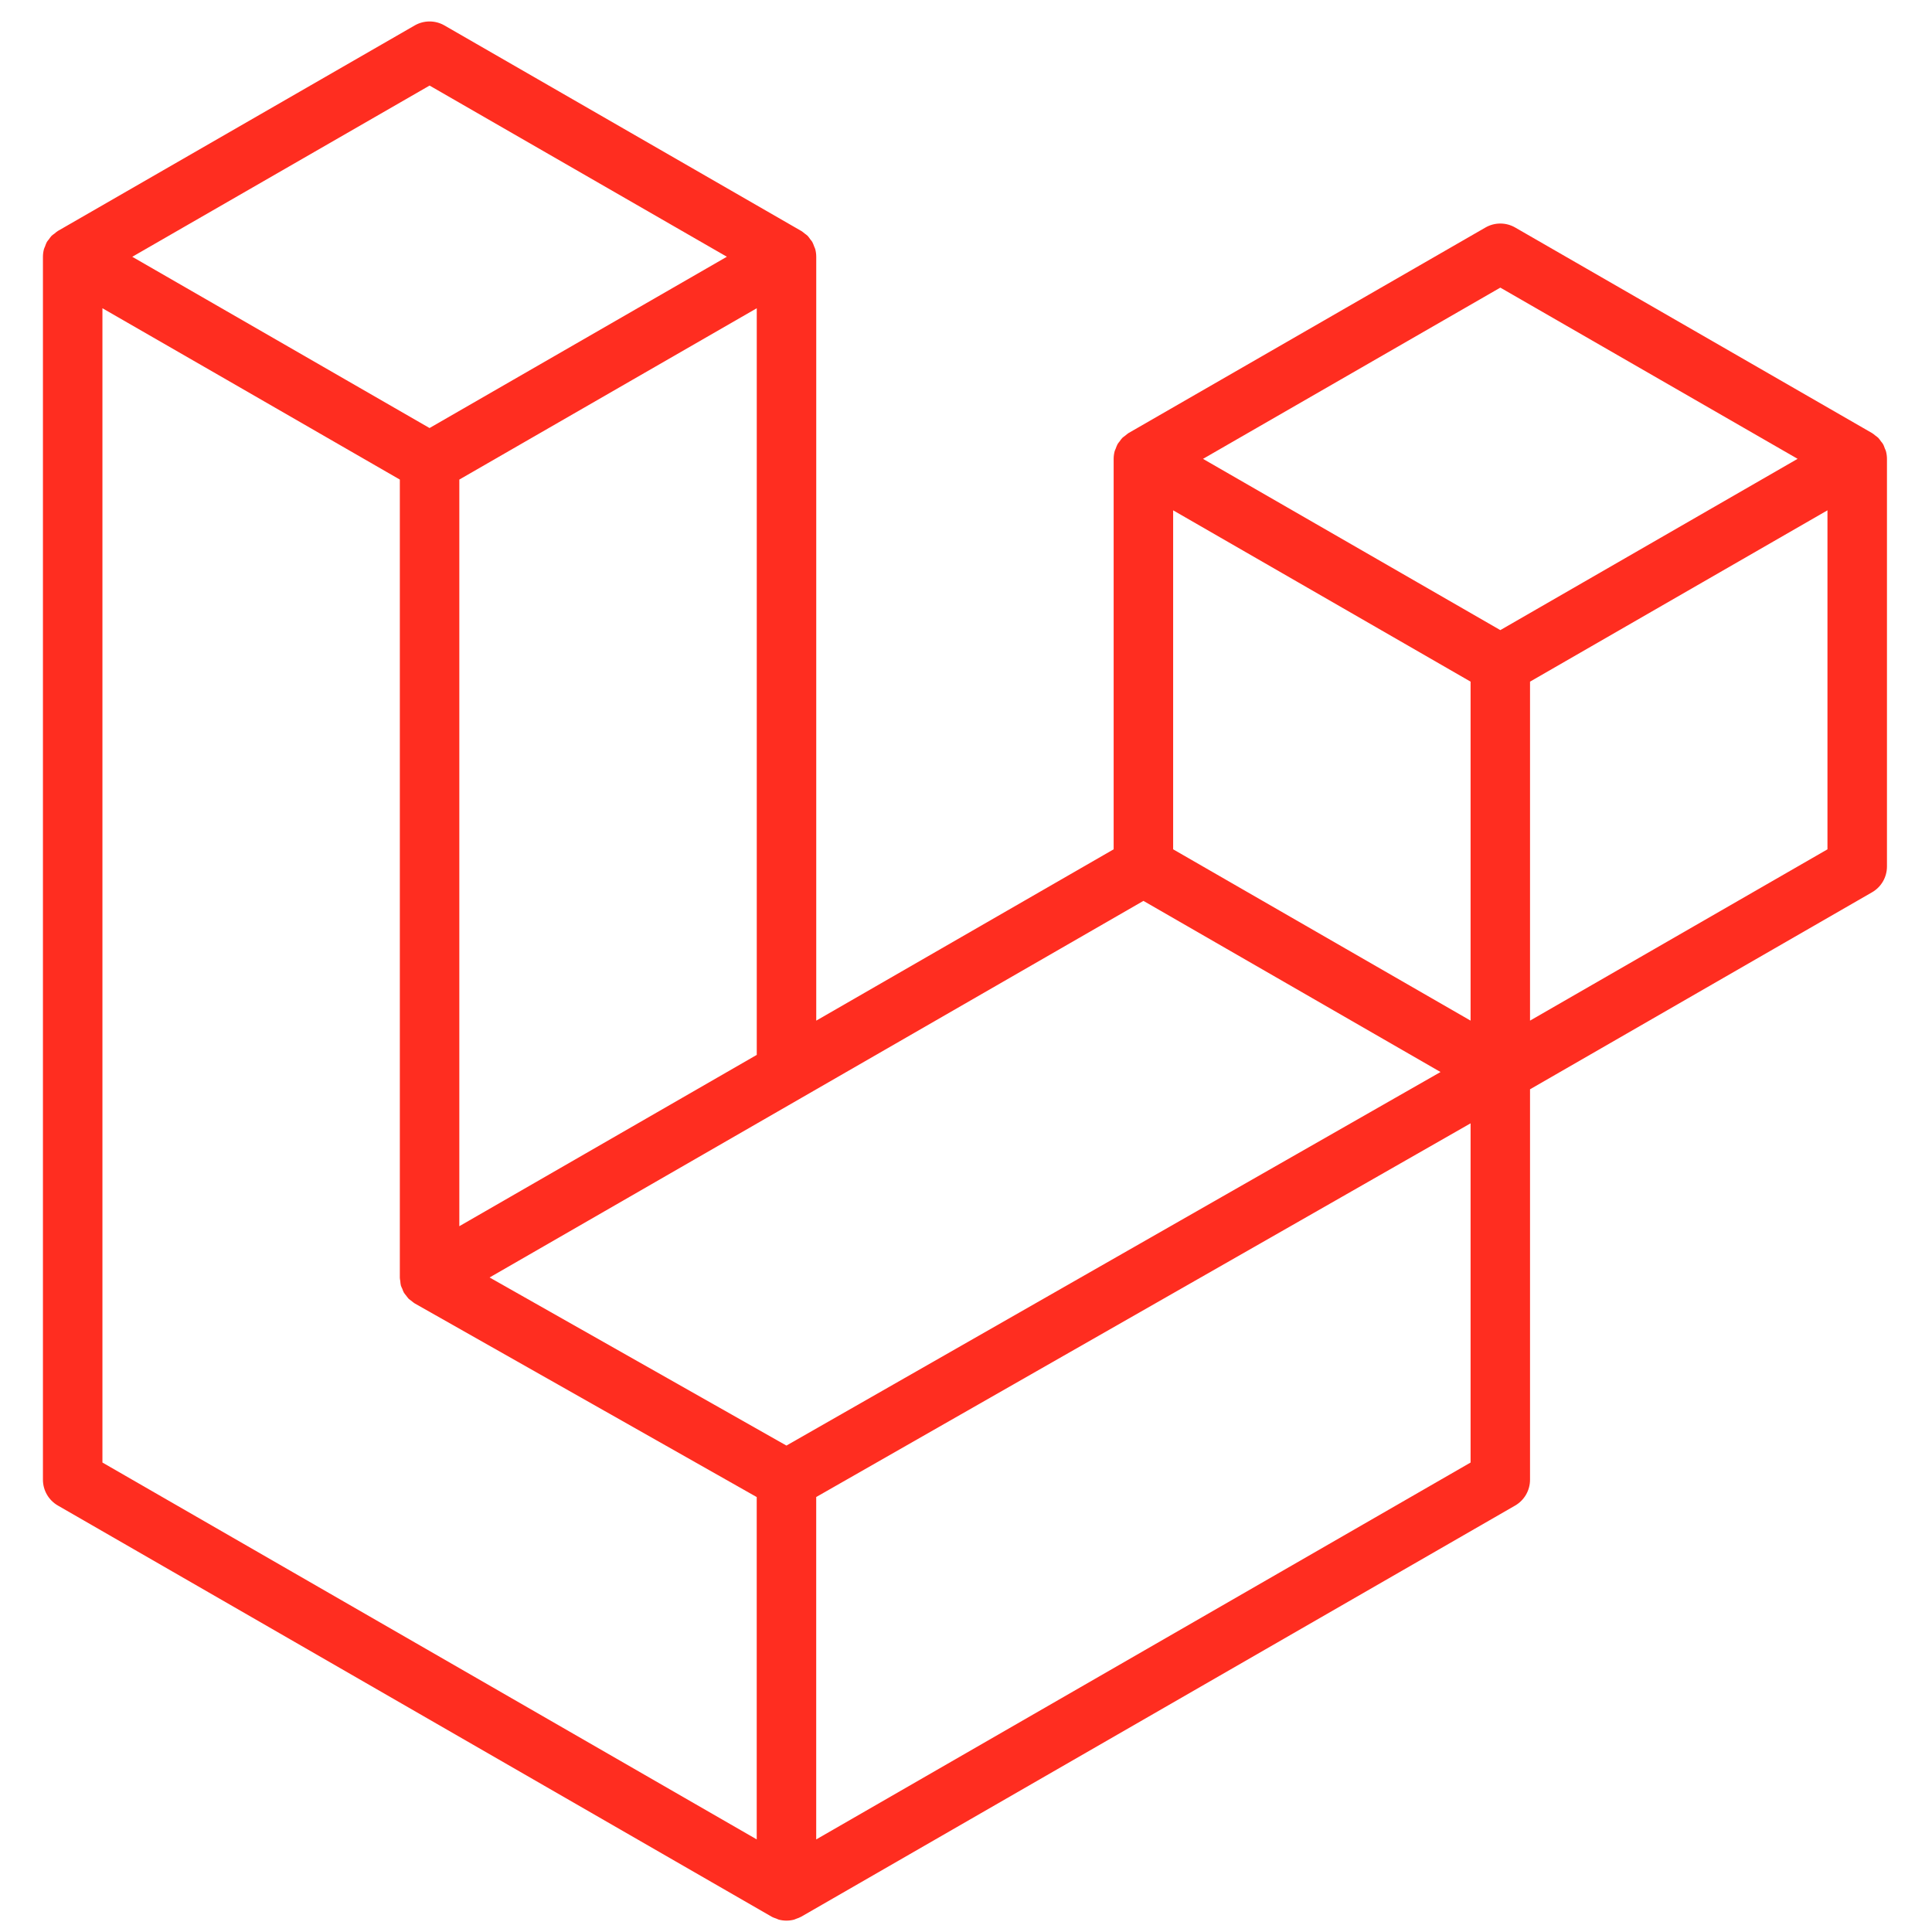
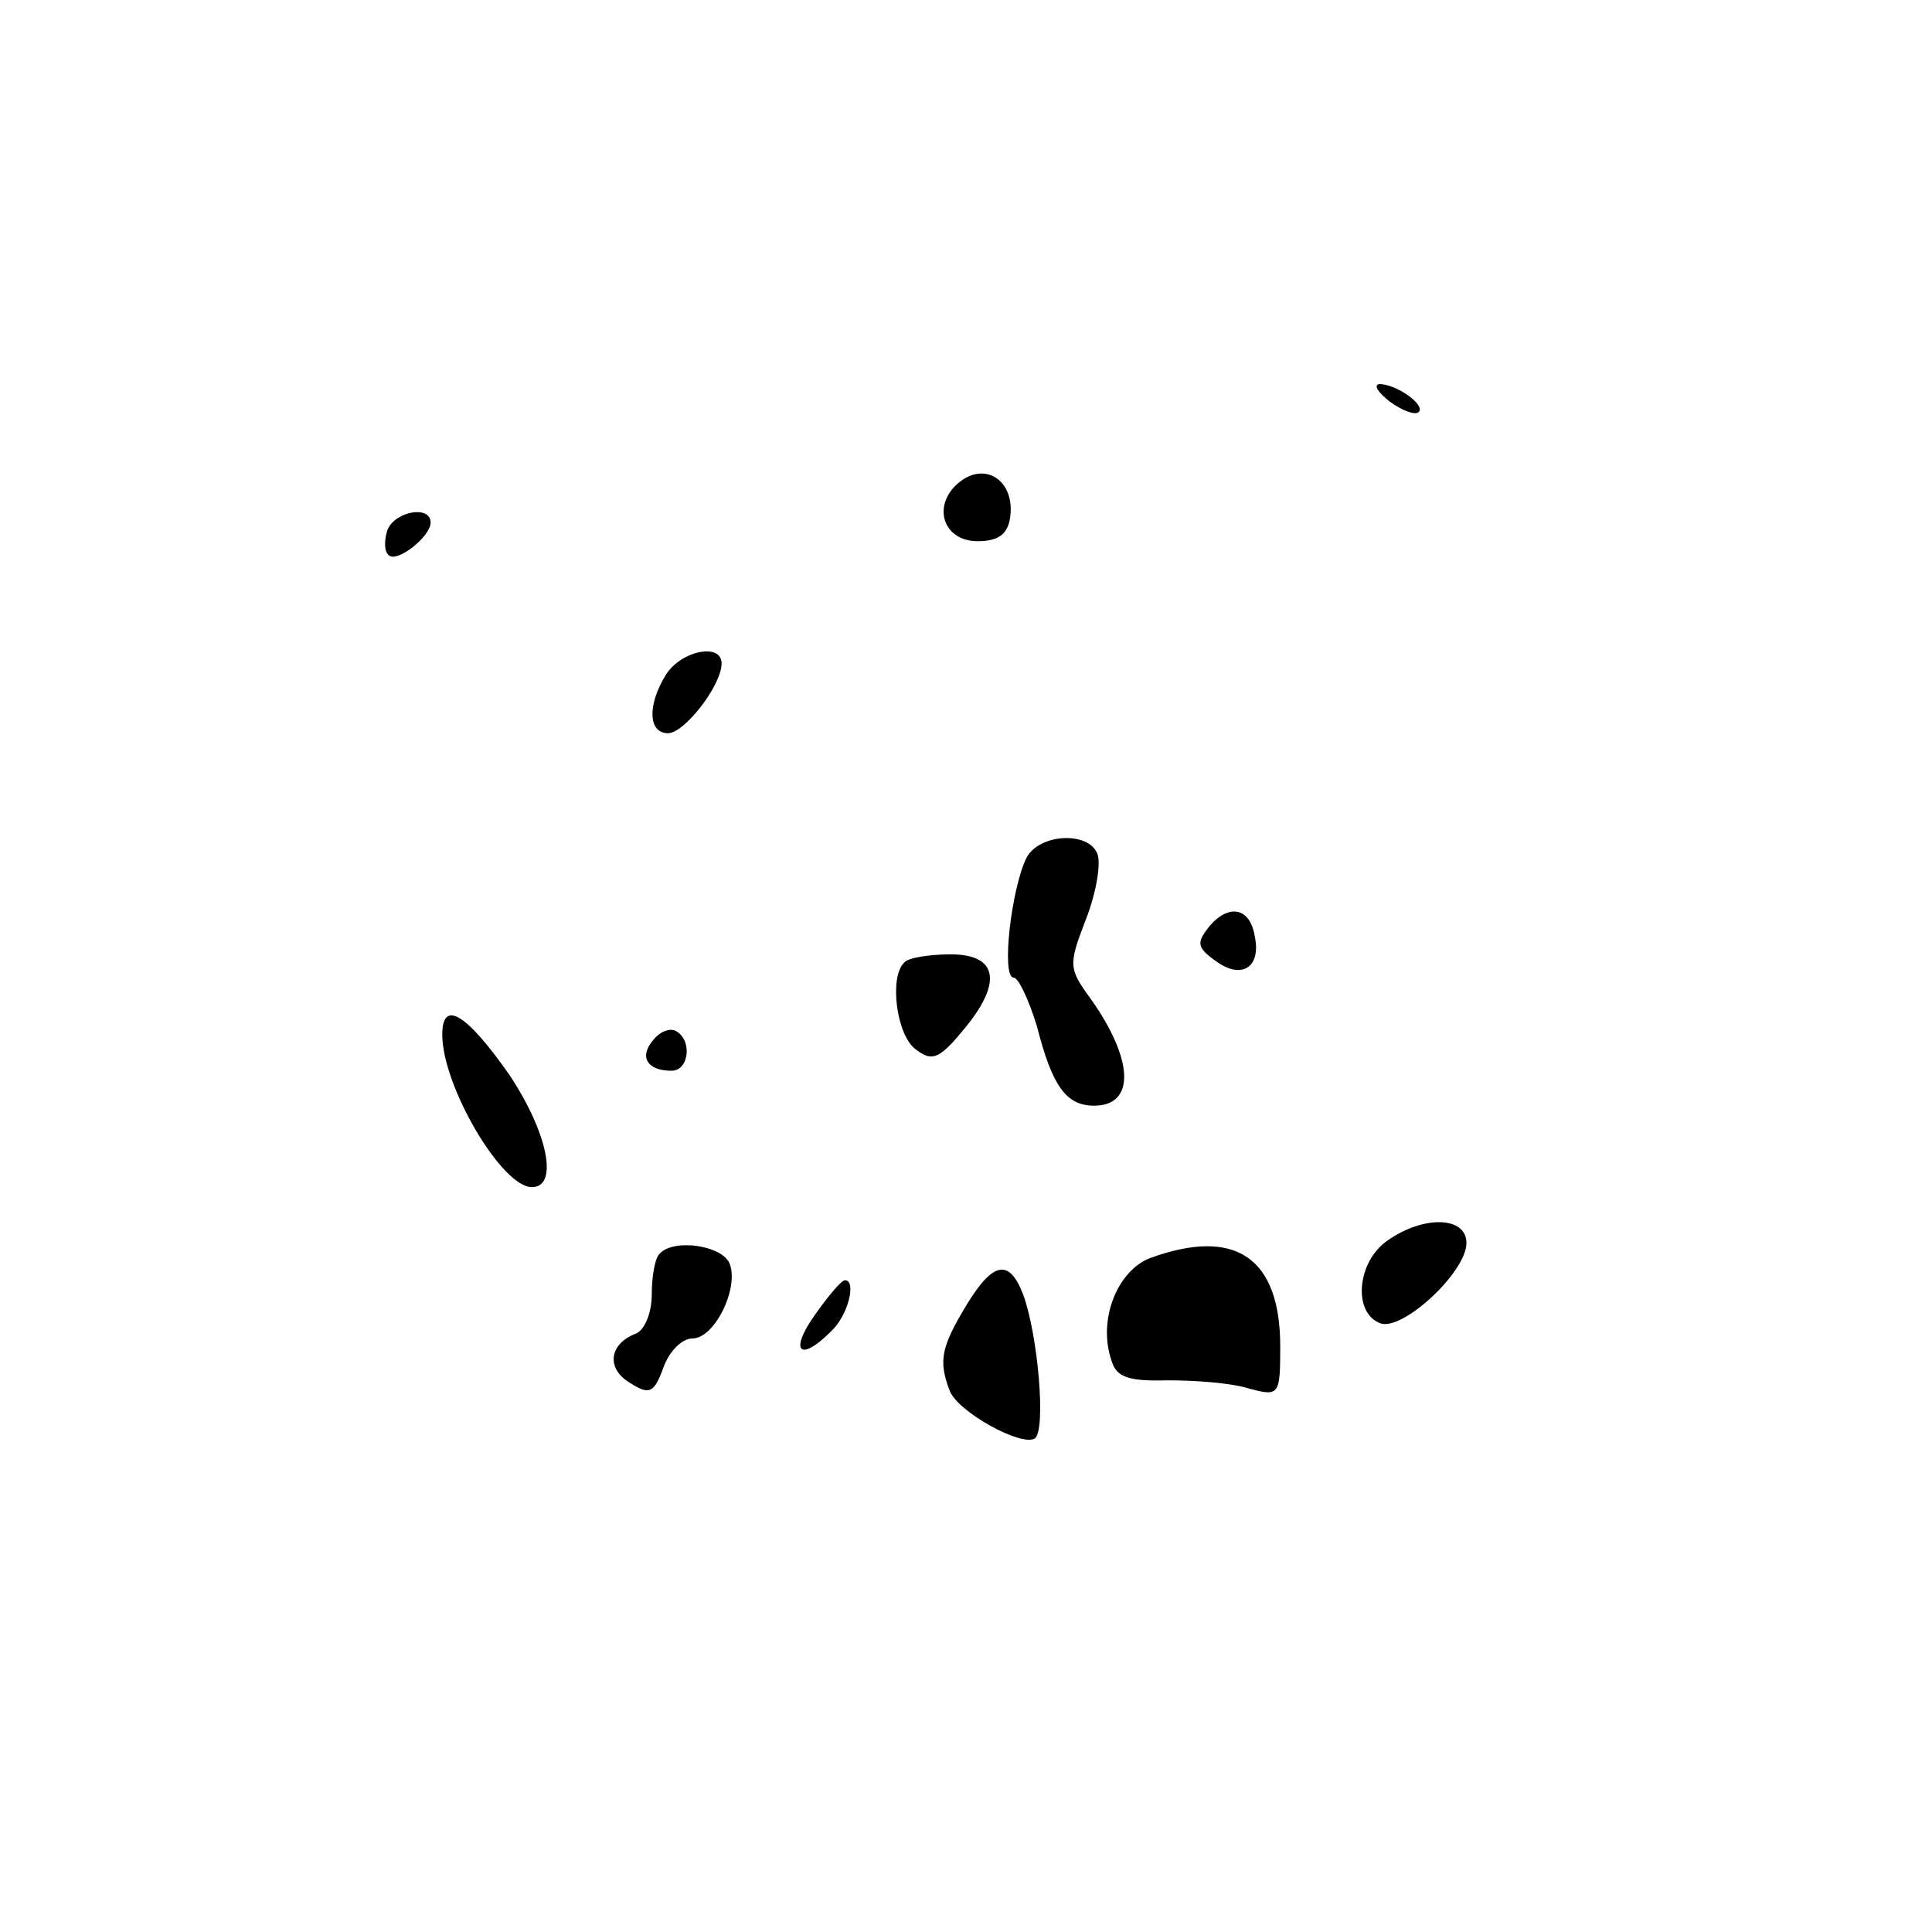
- <svg xmlns="http://www.w3.org/2000/svg" width="166" height="166" viewBox="0 0 166 166" fill="none">
-   <path fill-rule="evenodd" clip-rule="evenodd" d="M162.041 38.759C162.099 38.977 162.129 39.201 162.13 39.426V74.452C162.13 74.902 162.011 75.344 161.786 75.733C161.561 76.122 161.237 76.444 160.847 76.668L131.462 93.594V127.141C131.462 128.054 130.977 128.897 130.186 129.357L68.847 164.683C68.707 164.763 68.554 164.814 68.401 164.868C68.343 164.887 68.289 164.922 68.228 164.938C67.8 165.051 67.349 165.051 66.92 164.938C66.85 164.919 66.786 164.881 66.719 164.855C66.579 164.804 66.432 164.76 66.298 164.683L4.972 129.357C4.583 129.133 4.259 128.81 4.034 128.421C3.808 128.032 3.69 127.591 3.689 127.141L3.689 22.063C3.689 21.834 3.721 21.61 3.779 21.393C3.798 21.32 3.843 21.253 3.868 21.179C3.916 21.045 3.961 20.908 4.031 20.783C4.079 20.7 4.149 20.633 4.206 20.557C4.28 20.454 4.347 20.349 4.433 20.26C4.506 20.186 4.602 20.132 4.685 20.068C4.778 19.992 4.861 19.909 4.966 19.848L35.633 2.185C36.022 1.961 36.462 1.844 36.91 1.844C37.358 1.844 37.798 1.961 38.186 2.185L68.851 19.848H68.857C68.959 19.912 69.045 19.992 69.138 20.065C69.221 20.129 69.313 20.186 69.387 20.257C69.476 20.349 69.54 20.454 69.616 20.557C69.671 20.633 69.744 20.7 69.789 20.783C69.862 20.911 69.904 21.045 69.955 21.179C69.98 21.253 70.025 21.32 70.044 21.396C70.103 21.614 70.133 21.838 70.133 22.063V87.694L95.686 72.974V39.423C95.686 39.2 95.718 38.973 95.775 38.759C95.798 38.683 95.839 38.615 95.865 38.542C95.916 38.408 95.96 38.271 96.031 38.146C96.079 38.063 96.149 37.996 96.203 37.92C96.279 37.818 96.343 37.712 96.433 37.623C96.506 37.549 96.599 37.495 96.681 37.431C96.777 37.355 96.86 37.272 96.962 37.211L127.633 19.548C128.021 19.324 128.461 19.206 128.91 19.206C129.358 19.206 129.798 19.324 130.186 19.548L160.85 37.211C160.959 37.275 161.042 37.355 161.137 37.428C161.217 37.492 161.31 37.549 161.383 37.62C161.473 37.712 161.536 37.818 161.613 37.92C161.67 37.996 161.741 38.063 161.785 38.146C161.859 38.271 161.9 38.408 161.951 38.542C161.98 38.615 162.021 38.683 162.041 38.759ZM157.018 72.974V43.848L146.287 50.028L131.462 58.568V87.694L157.021 72.974H157.018ZM126.354 125.663V96.518L111.771 104.85L70.13 128.626V158.046L126.354 125.663ZM8.801 26.485V125.663L65.018 158.043V128.629L35.649 112L35.64 111.994L35.627 111.988C35.528 111.93 35.445 111.847 35.353 111.777C35.273 111.713 35.18 111.662 35.11 111.592L35.104 111.582C35.021 111.502 34.963 111.403 34.893 111.314C34.829 111.228 34.753 111.154 34.702 111.065L34.699 111.055C34.641 110.96 34.606 110.845 34.565 110.736C34.523 110.64 34.469 110.551 34.443 110.449C34.411 110.328 34.405 110.197 34.392 110.072C34.379 109.976 34.354 109.881 34.354 109.785V109.778V41.205L19.532 32.662L8.801 26.485ZM36.913 7.35L11.364 22.063L36.907 36.777L62.453 22.06L36.907 7.35H36.913ZM50.2 99.174L65.022 90.637V26.485L54.291 32.665L39.466 41.205V105.357L50.2 99.174ZM128.91 24.713L103.363 39.426L128.91 54.14L154.453 39.423L128.91 24.713ZM126.354 58.568L111.529 50.028L100.798 43.848V72.974L115.619 81.511L126.354 87.694V58.568ZM67.571 124.205L105.042 102.803L123.772 92.109L98.245 77.405L68.854 94.334L42.066 109.762L67.571 124.205Z" fill="#FF2D20" />
+ <svg xmlns="http://www.w3.org/2000/svg" version="1.0" width="166pt" height="166pt" viewBox="0 0 166 166" preserveAspectRatio="xMidYMid meet">
+   <g transform="translate(0,166) scale(0.1,-0.1)" fill="#000000" stroke="none">
+     <path d="M1194 1315 c11 -8 22 -12 25 -9 6 6 -19 24 -34 24 -5 -1 -1 -7 9 -15z" />
+     <path d="M826 1247 c-26 -19 -17 -52 14 -52 18 0 26 6 28 21 4 30 -20 47 -42 31z" />
+     <path d="M333 1205 c-3 -9 -3 -19 1 -22 7 -7 36 16 36 28 0 15 -30 10 -37 -6z" />
+     <path d="M572 1080 c-16 -26 -15 -50 2 -50 14 0 46 41 46 60 0 18 -35 11 -48 -10z" />
+     <path d="M882 923 c-13 -26 -22 -103 -11 -103 4 0 13 -19 20 -42 13 -51 25 -68 49 -68 36 0 34 40 -3 92 -19 26 -19 29 -4 68 9 23 13 48 10 56 -7 20 -50 18 -61 -3z" />
+     <path d="M1039 864 c-11 -14 -11 -18 6 -30 22 -16 39 -5 33 22 -4 24 -22 28 -39 8z" />
+     <path d="M777 833 c-13 -12 -7 -61 9 -74 14 -11 20 -10 40 14 36 42 32 67 -9 67 -19 0 -37 -3 -40 -7z" />
+     <path d="M380 771 c0 -44 51 -131 77 -131 23 0 14 46 -19 96 -37 53 -58 66 -58 35z" />
+     <path d="M561 766 c-12 -14 -5 -26 16 -26 15 0 18 26 4 34 -5 3 -14 0 -20 -8z" />
+     <path d="M1192 594 c-26 -18 -30 -62 -6 -71 19 -7 74 44 74 69 0 23 -37 24 -68 2z" />
+     <path d="M567 583 c-4 -3 -7 -19 -7 -35 0 -16 -6 -31 -14 -34 -23 -9 -25 -30 -5 -42 17 -11 21 -9 29 13 5 14 16 25 25 25 19 0 40 43 32 64 -6 16 -48 22 -60 9z" />
+     <path d="M988 579 c-28 -11 -45 -53 -33 -88 4 -14 14 -18 48 -17 23 0 54 -2 70 -7 26 -7 27 -6 27 36 0 76 -38 103 -112 76z" />
+     <path d="M830 538 c-21 -35 -24 -47 -14 -73 7 -18 61 -48 73 -41 10 6 3 89 -10 124 -12 31 -26 28 -49 -10z" />
+     <path d="M700 530 c-22 -31 -13 -41 14 -14 15 14 22 44 12 44 -3 0 -14 -13 -26 -30z" />
+   </g>
</svg>
